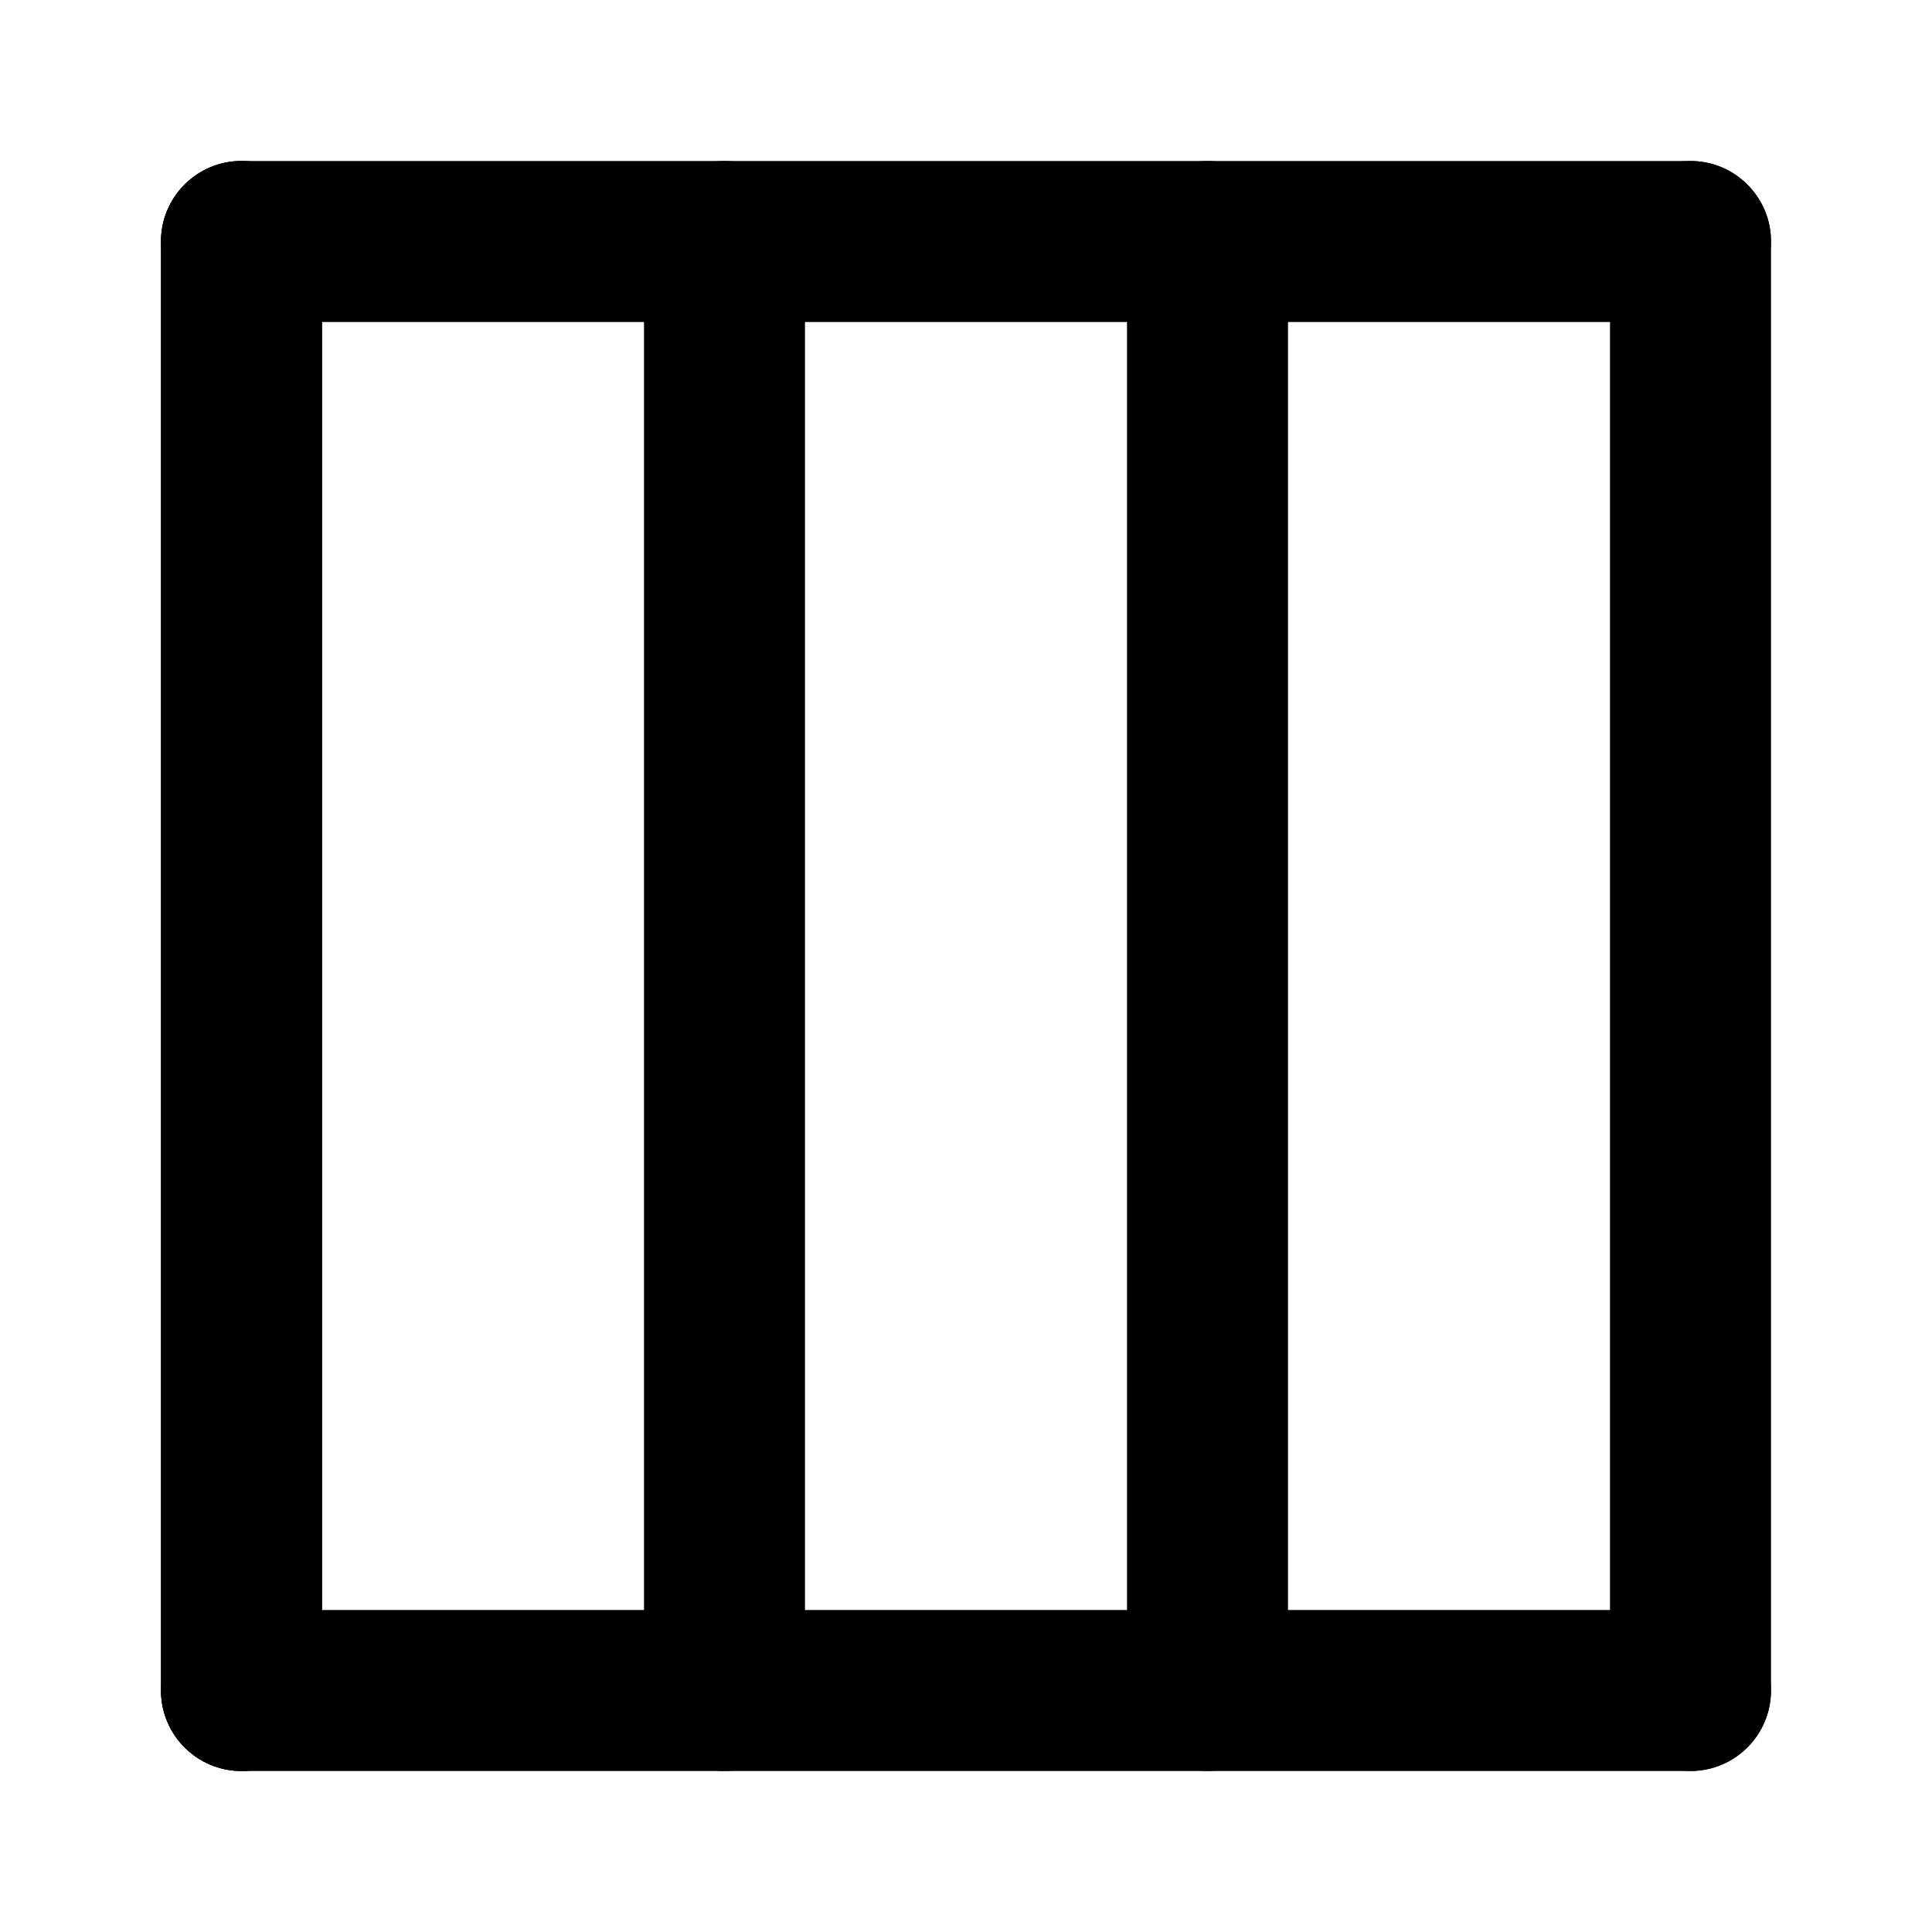
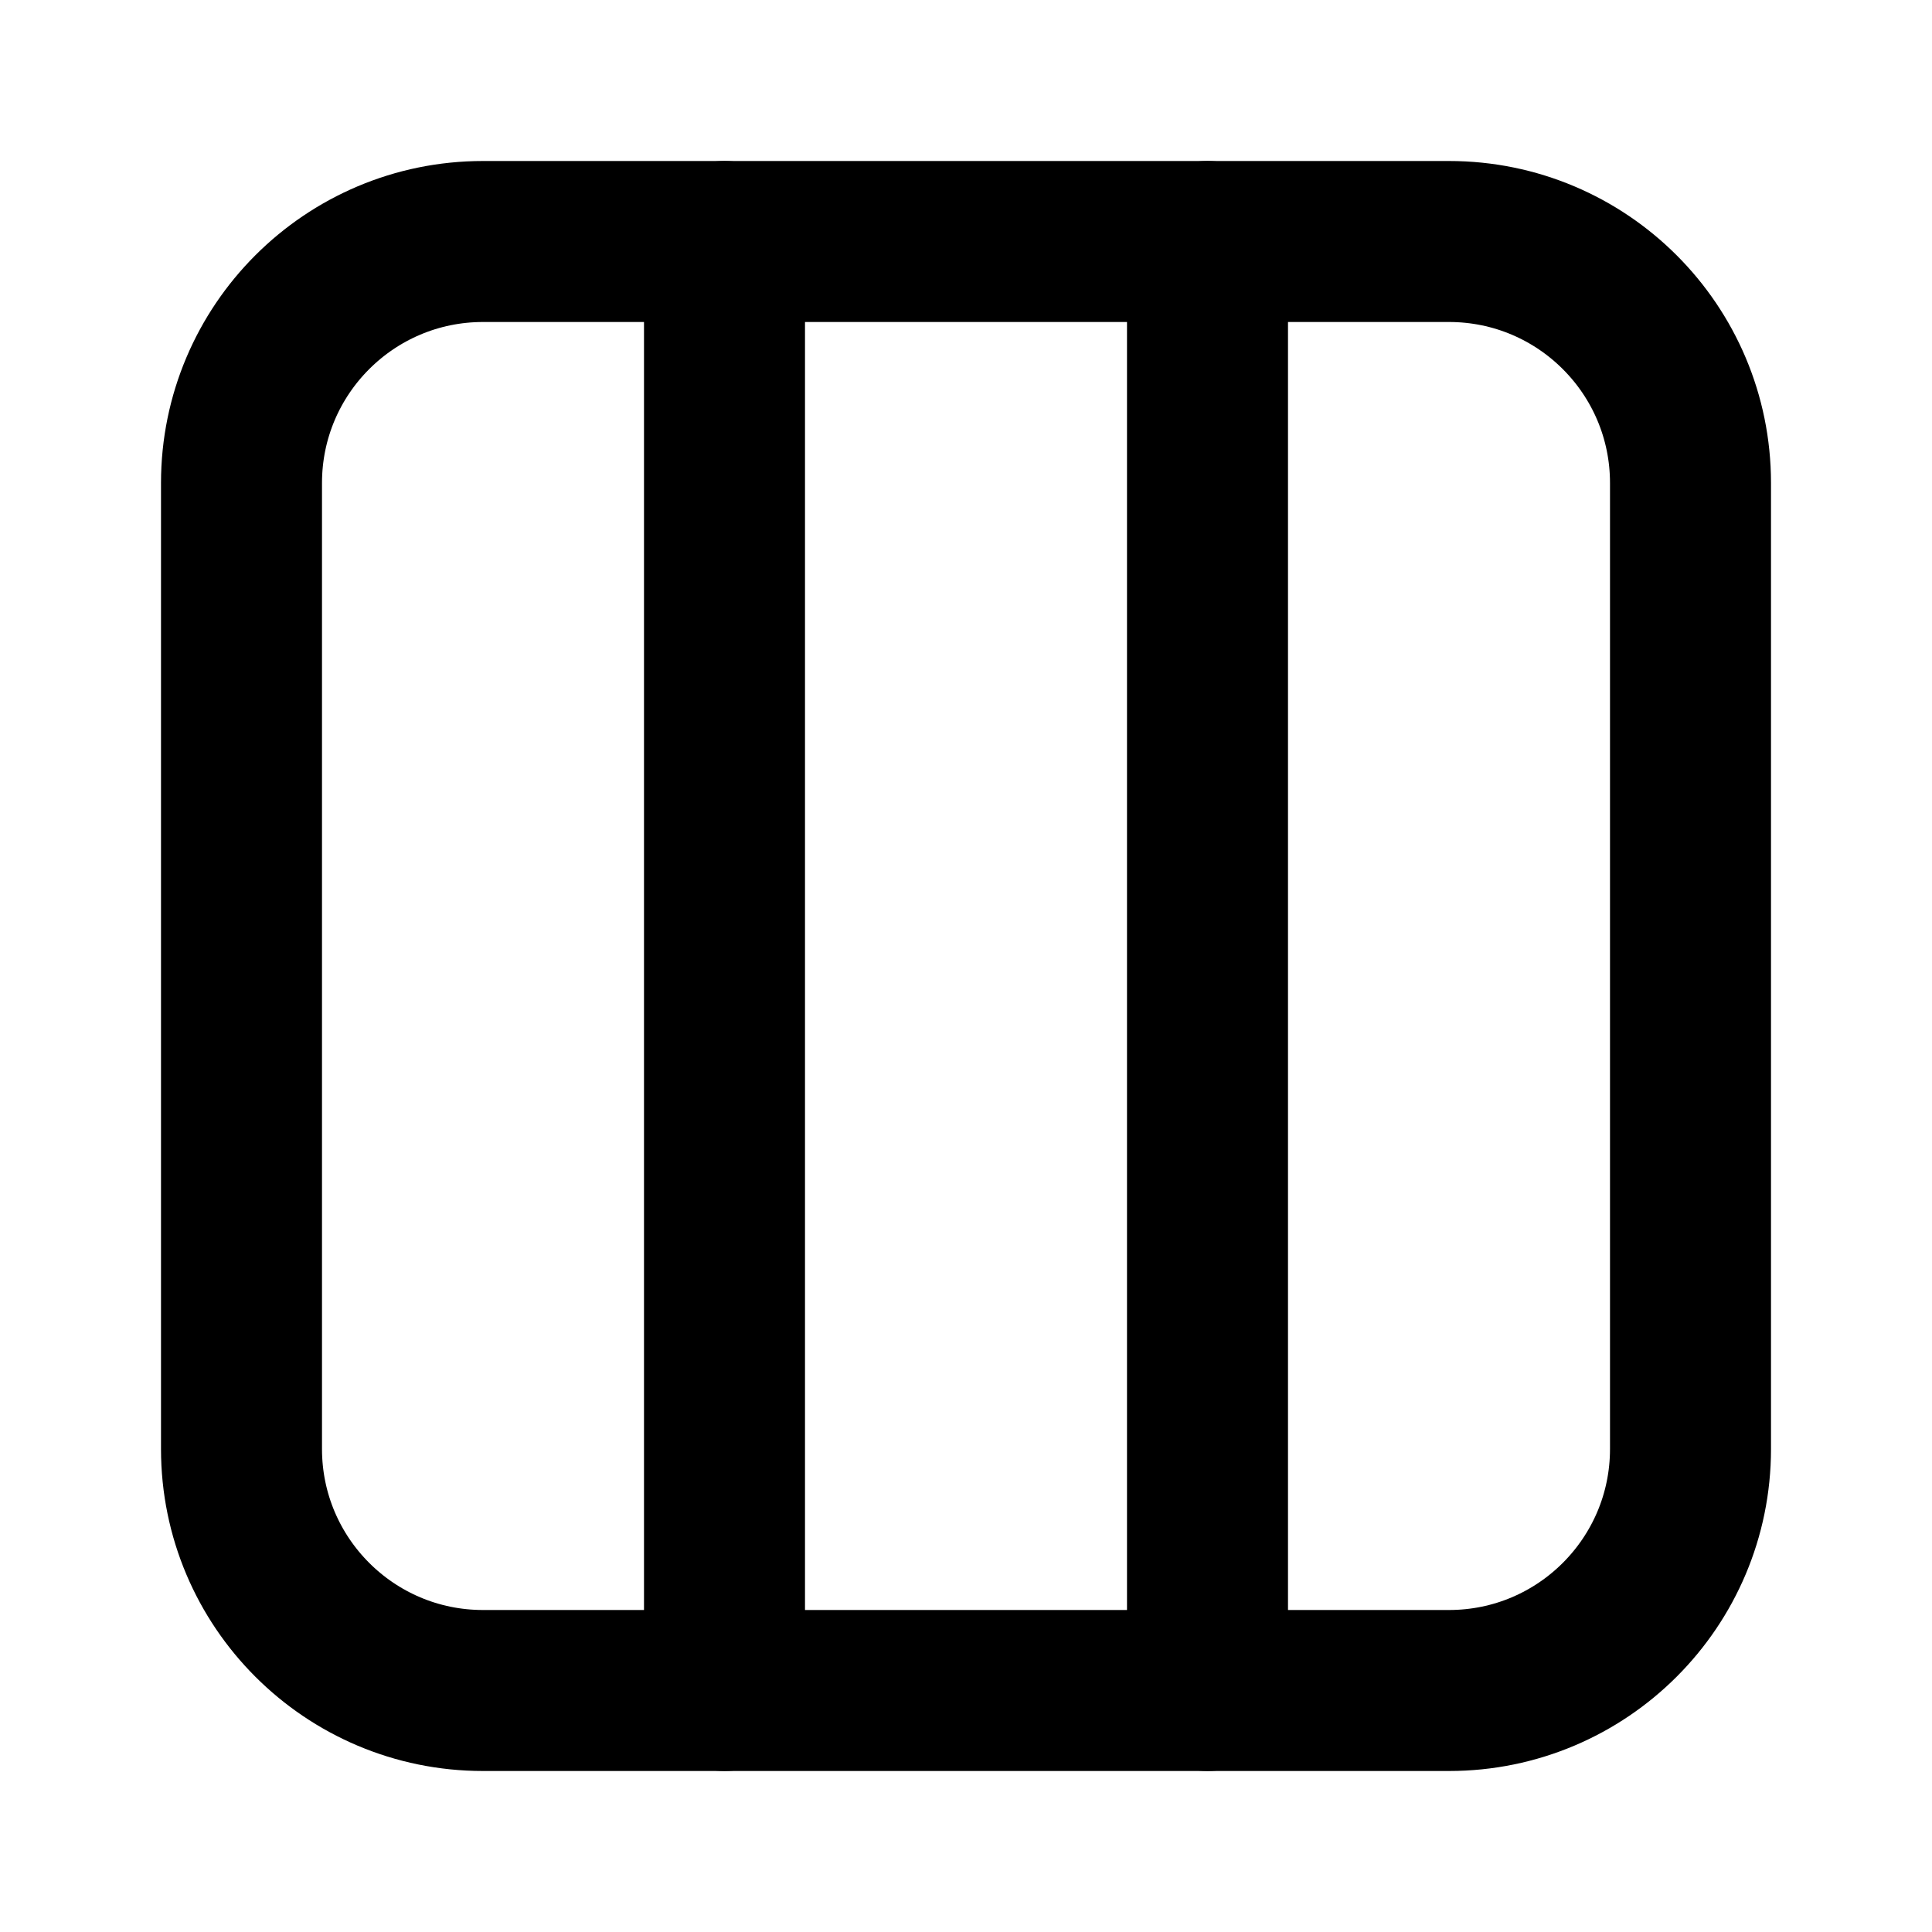
<svg xmlns="http://www.w3.org/2000/svg" width="24" height="24" viewBox="0 0 24 24" fill="none">
-   <path d="M3 4C2.448 4 2 3.552 2 3C2 2.448 2.448 2 3 2L21 2C21.552 2 22 2.448 22 3C22 3.552 21.552 4 21 4L3 4Z" fill="black" />
-   <path d="M3 22C2.448 22 2 21.552 2 21C2 20.448 2.448 20 3 20L21 20C21.552 20 22 20.448 22 21C22 21.552 21.552 22 21 22L3 22Z" fill="black" />
-   <path d="M2 3C2 2.448 2.448 2 3 2C3.552 2 4 2.448 4 3L4 21C4 21.552 3.552 22 3 22C2.448 22 2 21.552 2 21L2 3Z" fill="black" />
-   <path d="M2 3C2 2.448 2.448 2 3 2C3.552 2 4 2.448 4 3L4 21C4 21.552 3.552 22 3 22C2.448 22 2 21.552 2 21L2 3Z" fill="black" />
  <path d="M8 3C8 2.448 8.448 2 9 2C9.552 2 10 2.448 10 3V21C10 21.552 9.552 22 9 22C8.448 22 8 21.552 8 21L8 3Z" fill="black" />
  <path d="M14 3C14 2.448 14.448 2 15 2C15.552 2 16 2.448 16 3V21C16 21.552 15.552 22 15 22C14.448 22 14 21.552 14 21L14 3Z" fill="black" />
-   <path d="M20 3C20 2.448 20.448 2 21 2C21.552 2 22 2.448 22 3V21C22 21.552 21.552 22 21 22C20.448 22 20 21.552 20 21V3Z" fill="black" />
+   <rect x="3" y="3" width="18" height="18" rx="3" stroke="black" stroke-width="2" />
</svg>
